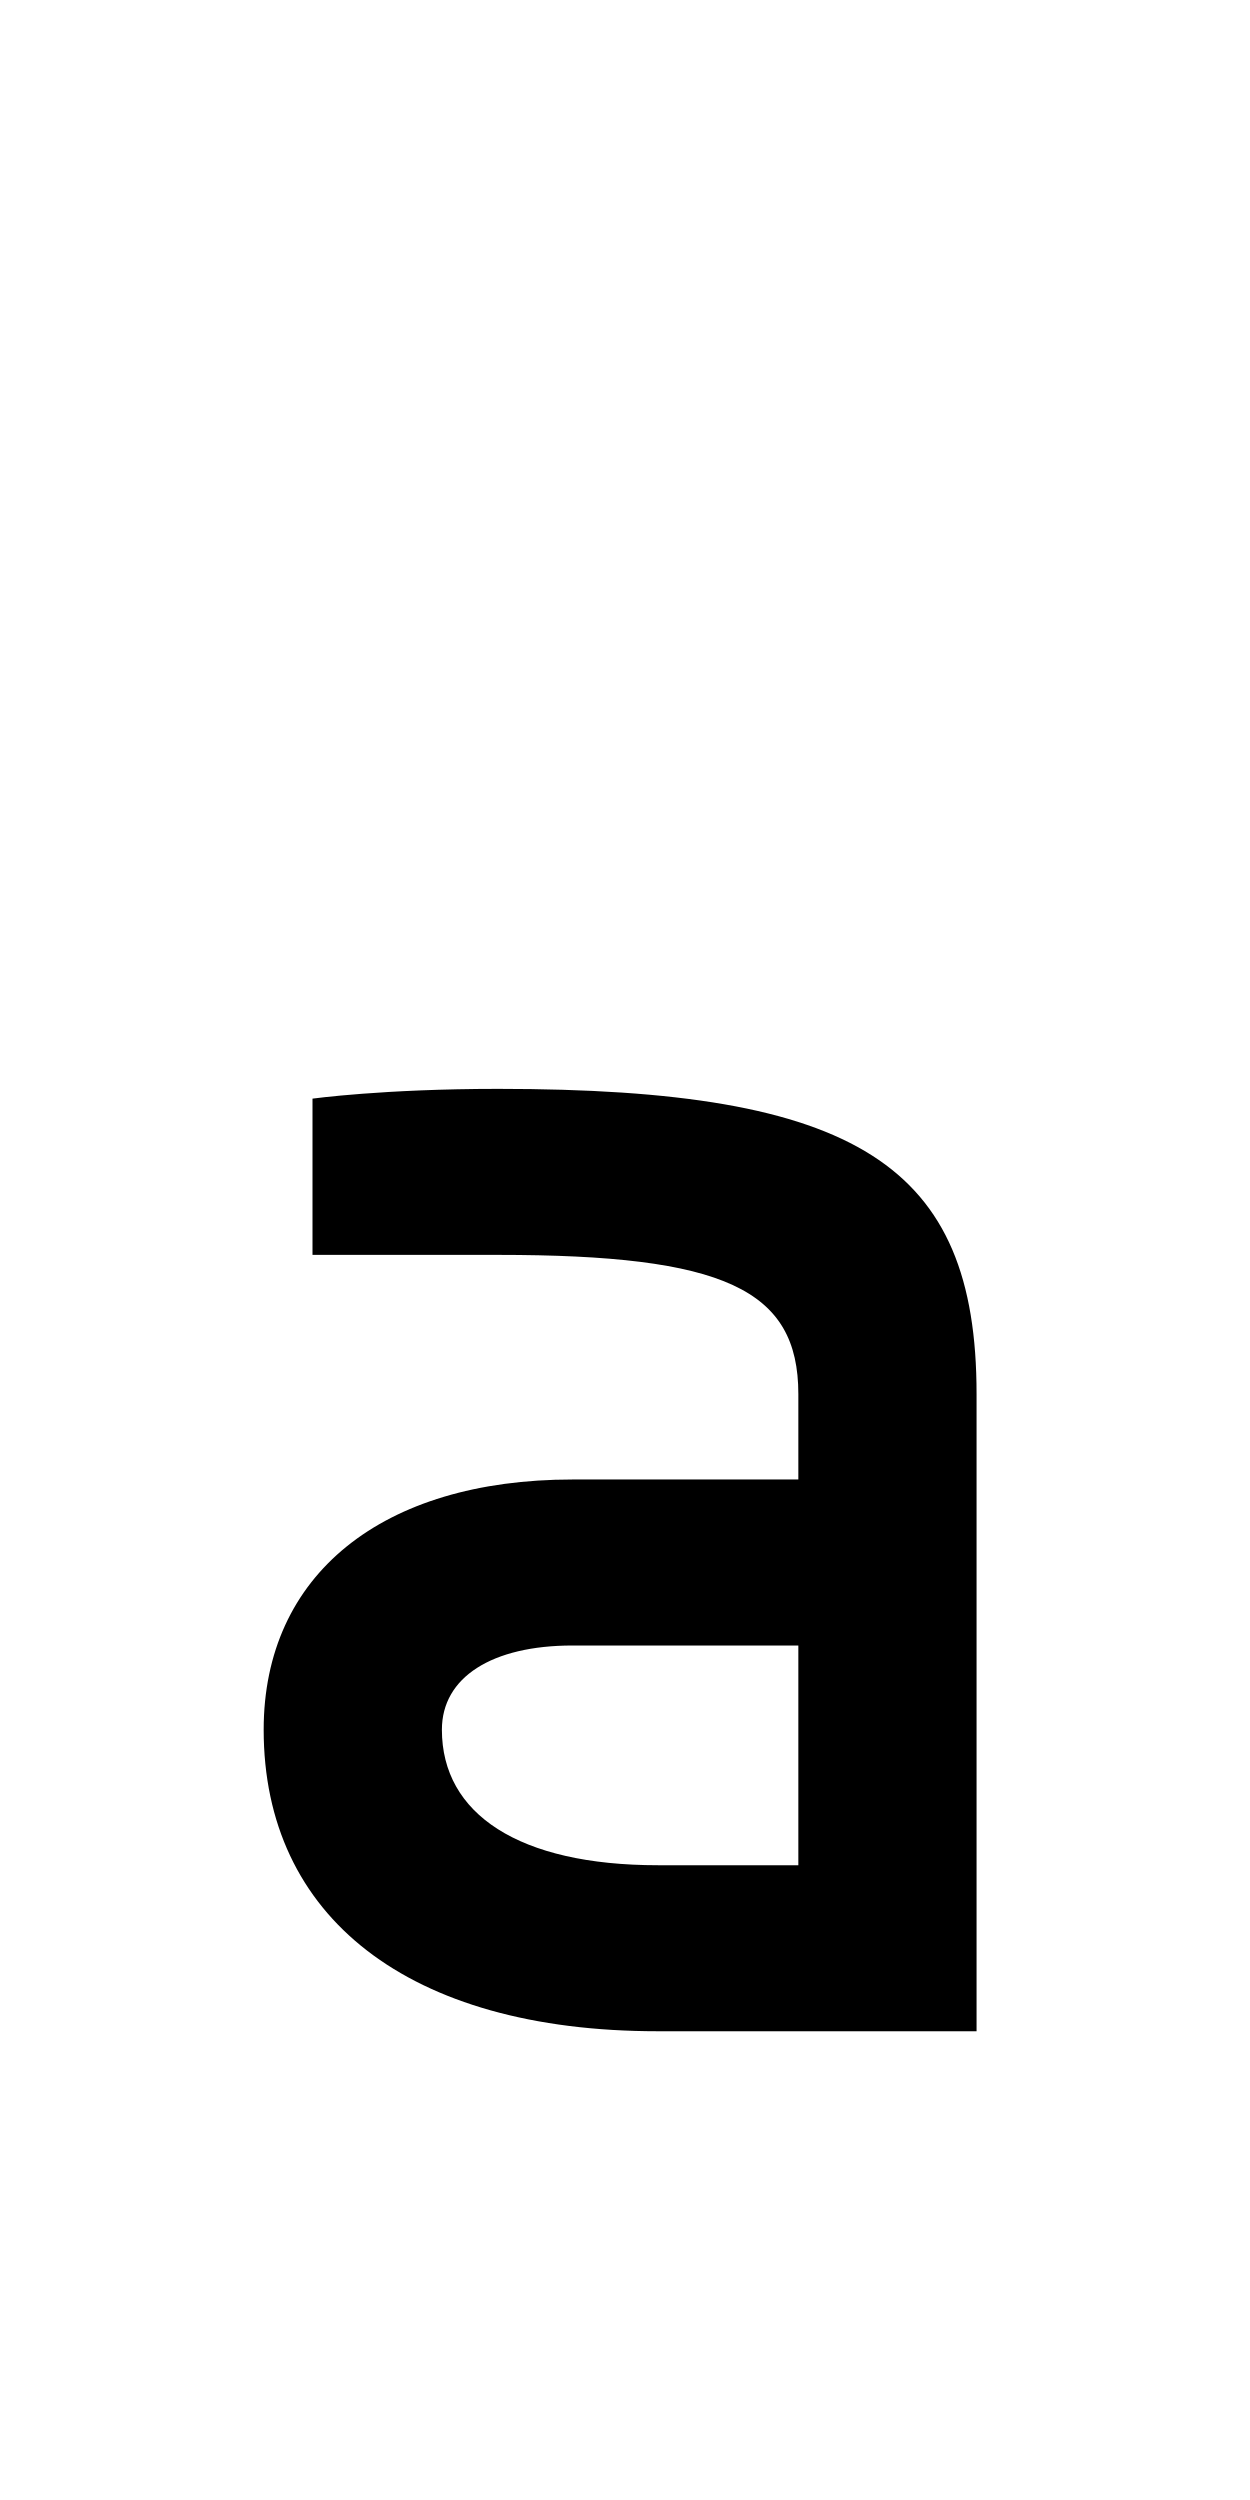
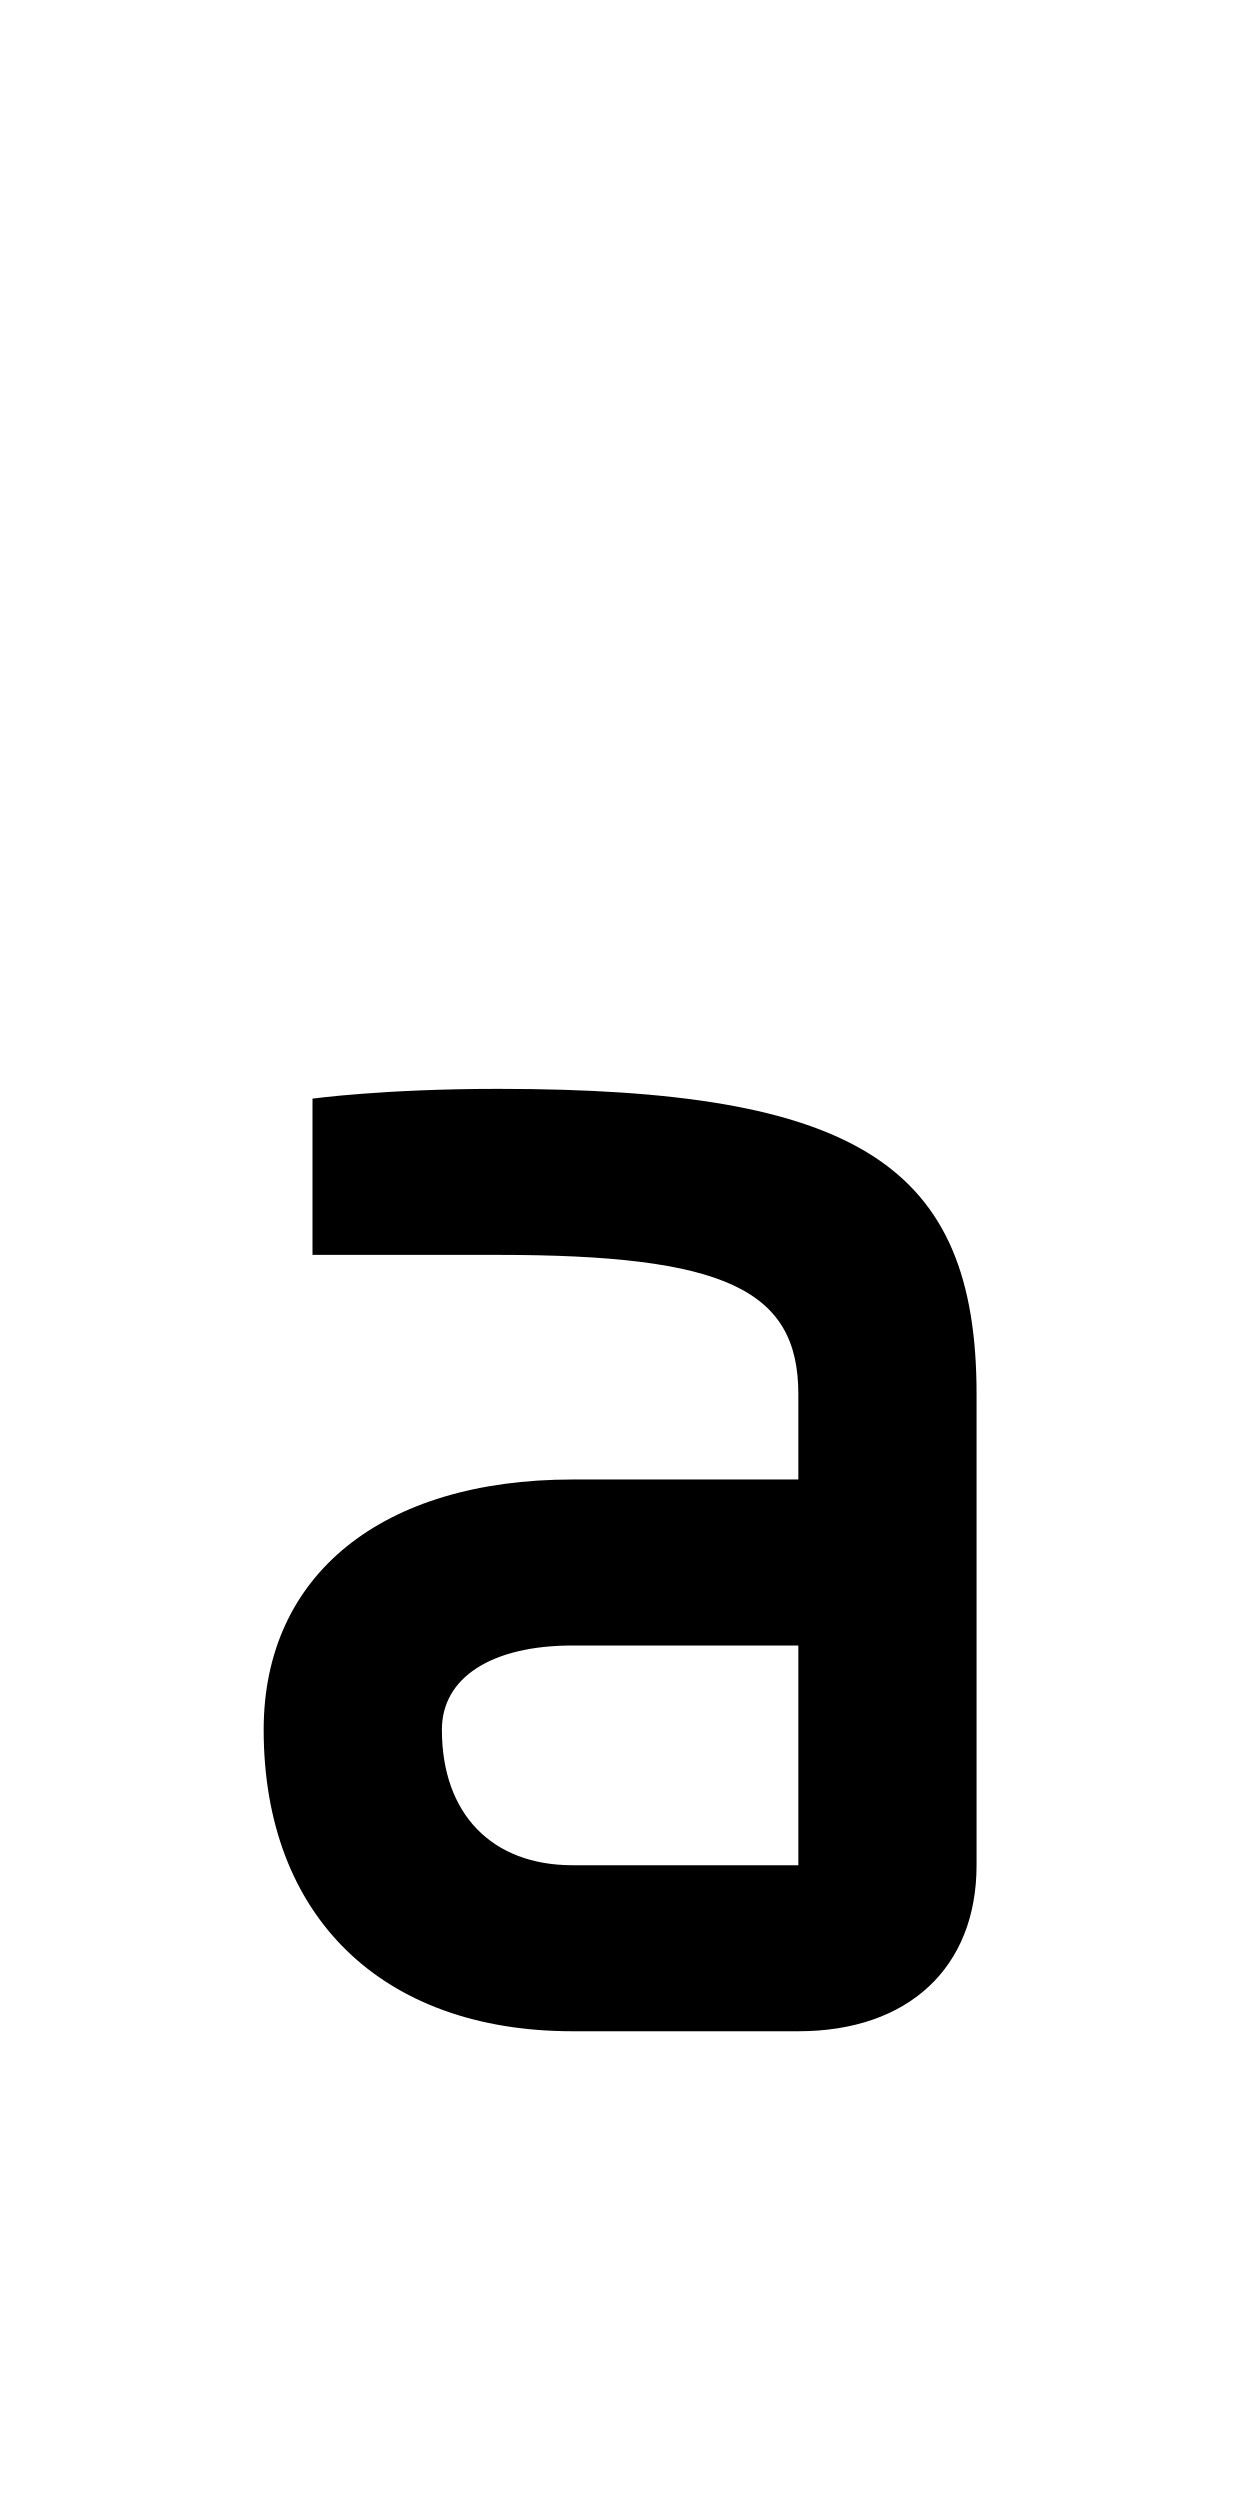
<svg xmlns="http://www.w3.org/2000/svg" version="1.1" width="1024" height="2048" id="svg3355">
  <defs id="defs3357" />
-   <path d="m 408,892 c -94.002,0 -152,8 -152,8 L 256,1028 l 152,0 c 185.001,0 246,27.997 246,114 l 0,70 -185,0 c -156.002,0 -253,78.001 -253,205 0,153 118.004,247 323,247 l 261,0 0,-522 C 800,953.997 702.001,892 408,892 z M 469,1348 l 185,0 0,180 -115,0 c -113.997,0 -177,-41.998 -177,-111 0,-43 41.002,-69 107,-69 z" id="path3127-7-9-4-5-2" style="fill:#000000;fill-opacity:1;stroke:none;display:inline" />
+   <path d="m 408,892 c -94.002,0 -152,8 -152,8 V 1028 h 152 c 185.001,0 246,27.997 246,114 v 70 H 469 c -156.002,0 -253,78.001 -253,205 0,153 96.998,247 253,247 h 185 c 89.998,0 146,-51.999 146,-136 V 1142 C 800,953.997 702.001,892 408,892 Z M 469,1348 h 185 v 180 H 469 c -66,0 -107,-41.998 -107,-111 0,-43 41.002,-69 107,-69 z" id="path3127-7-9-4-5-2" style="display:inline;fill:#000000;fill-opacity:1;stroke:none" />
</svg>
